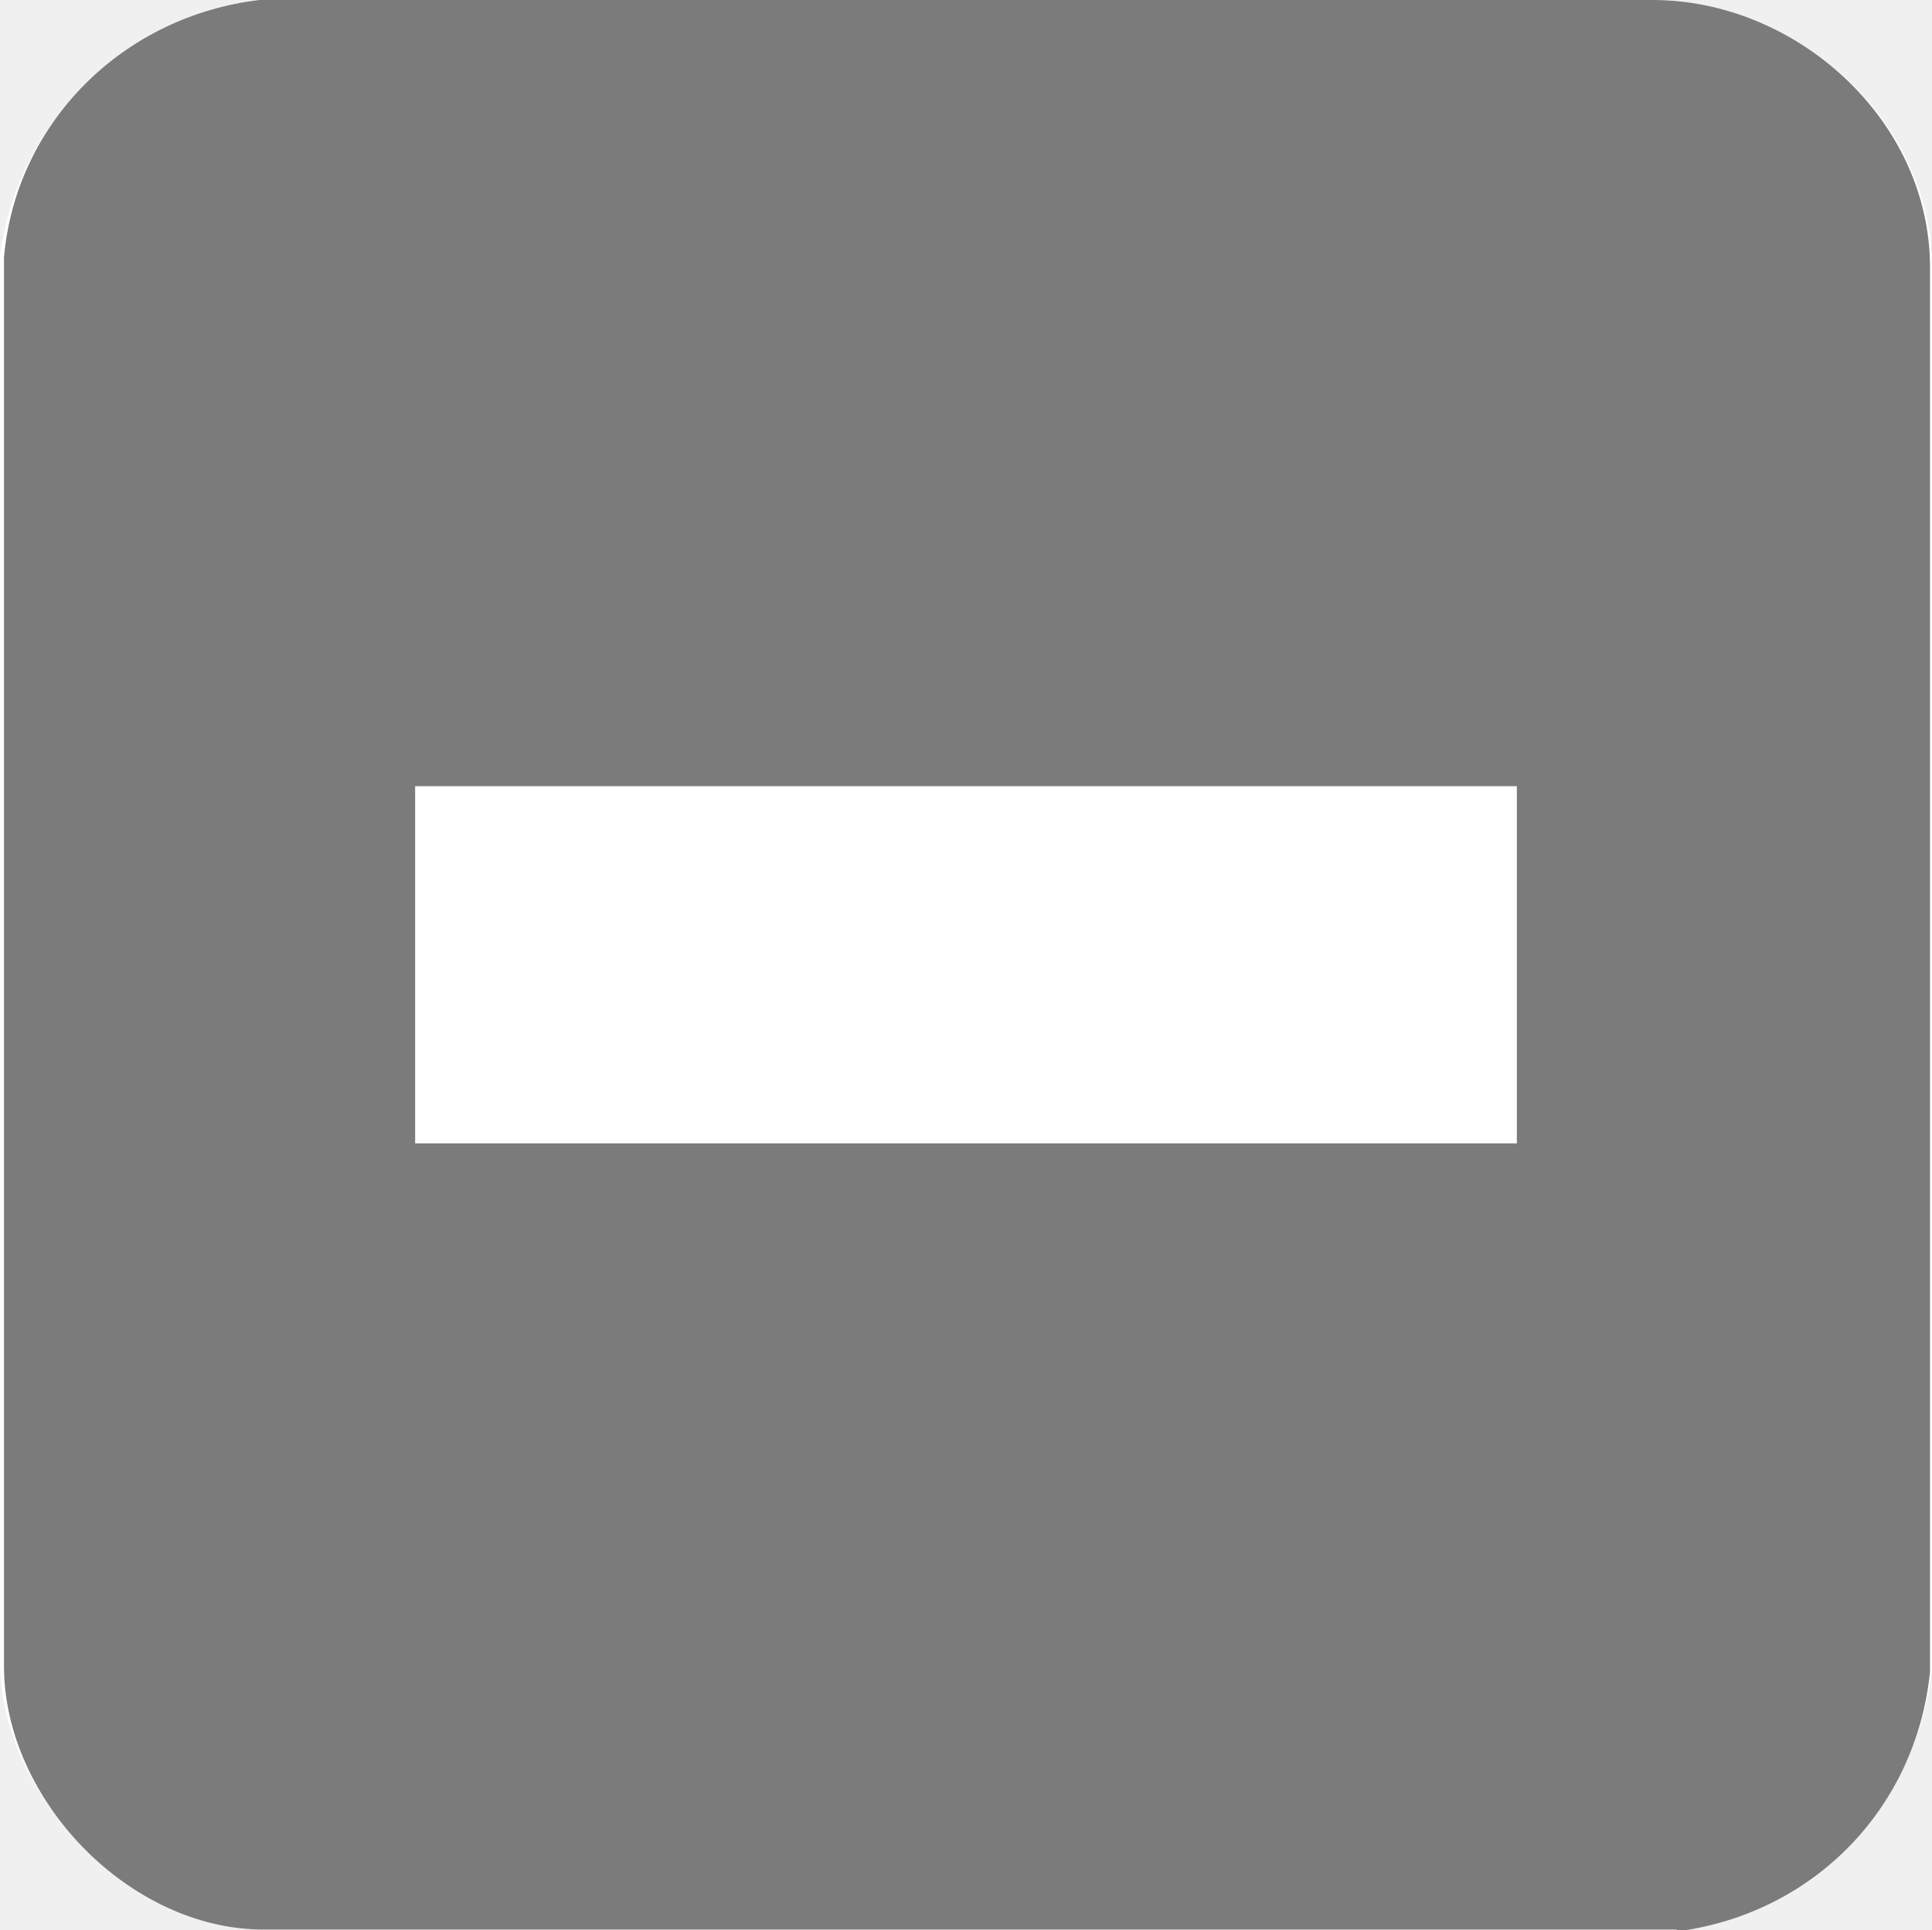
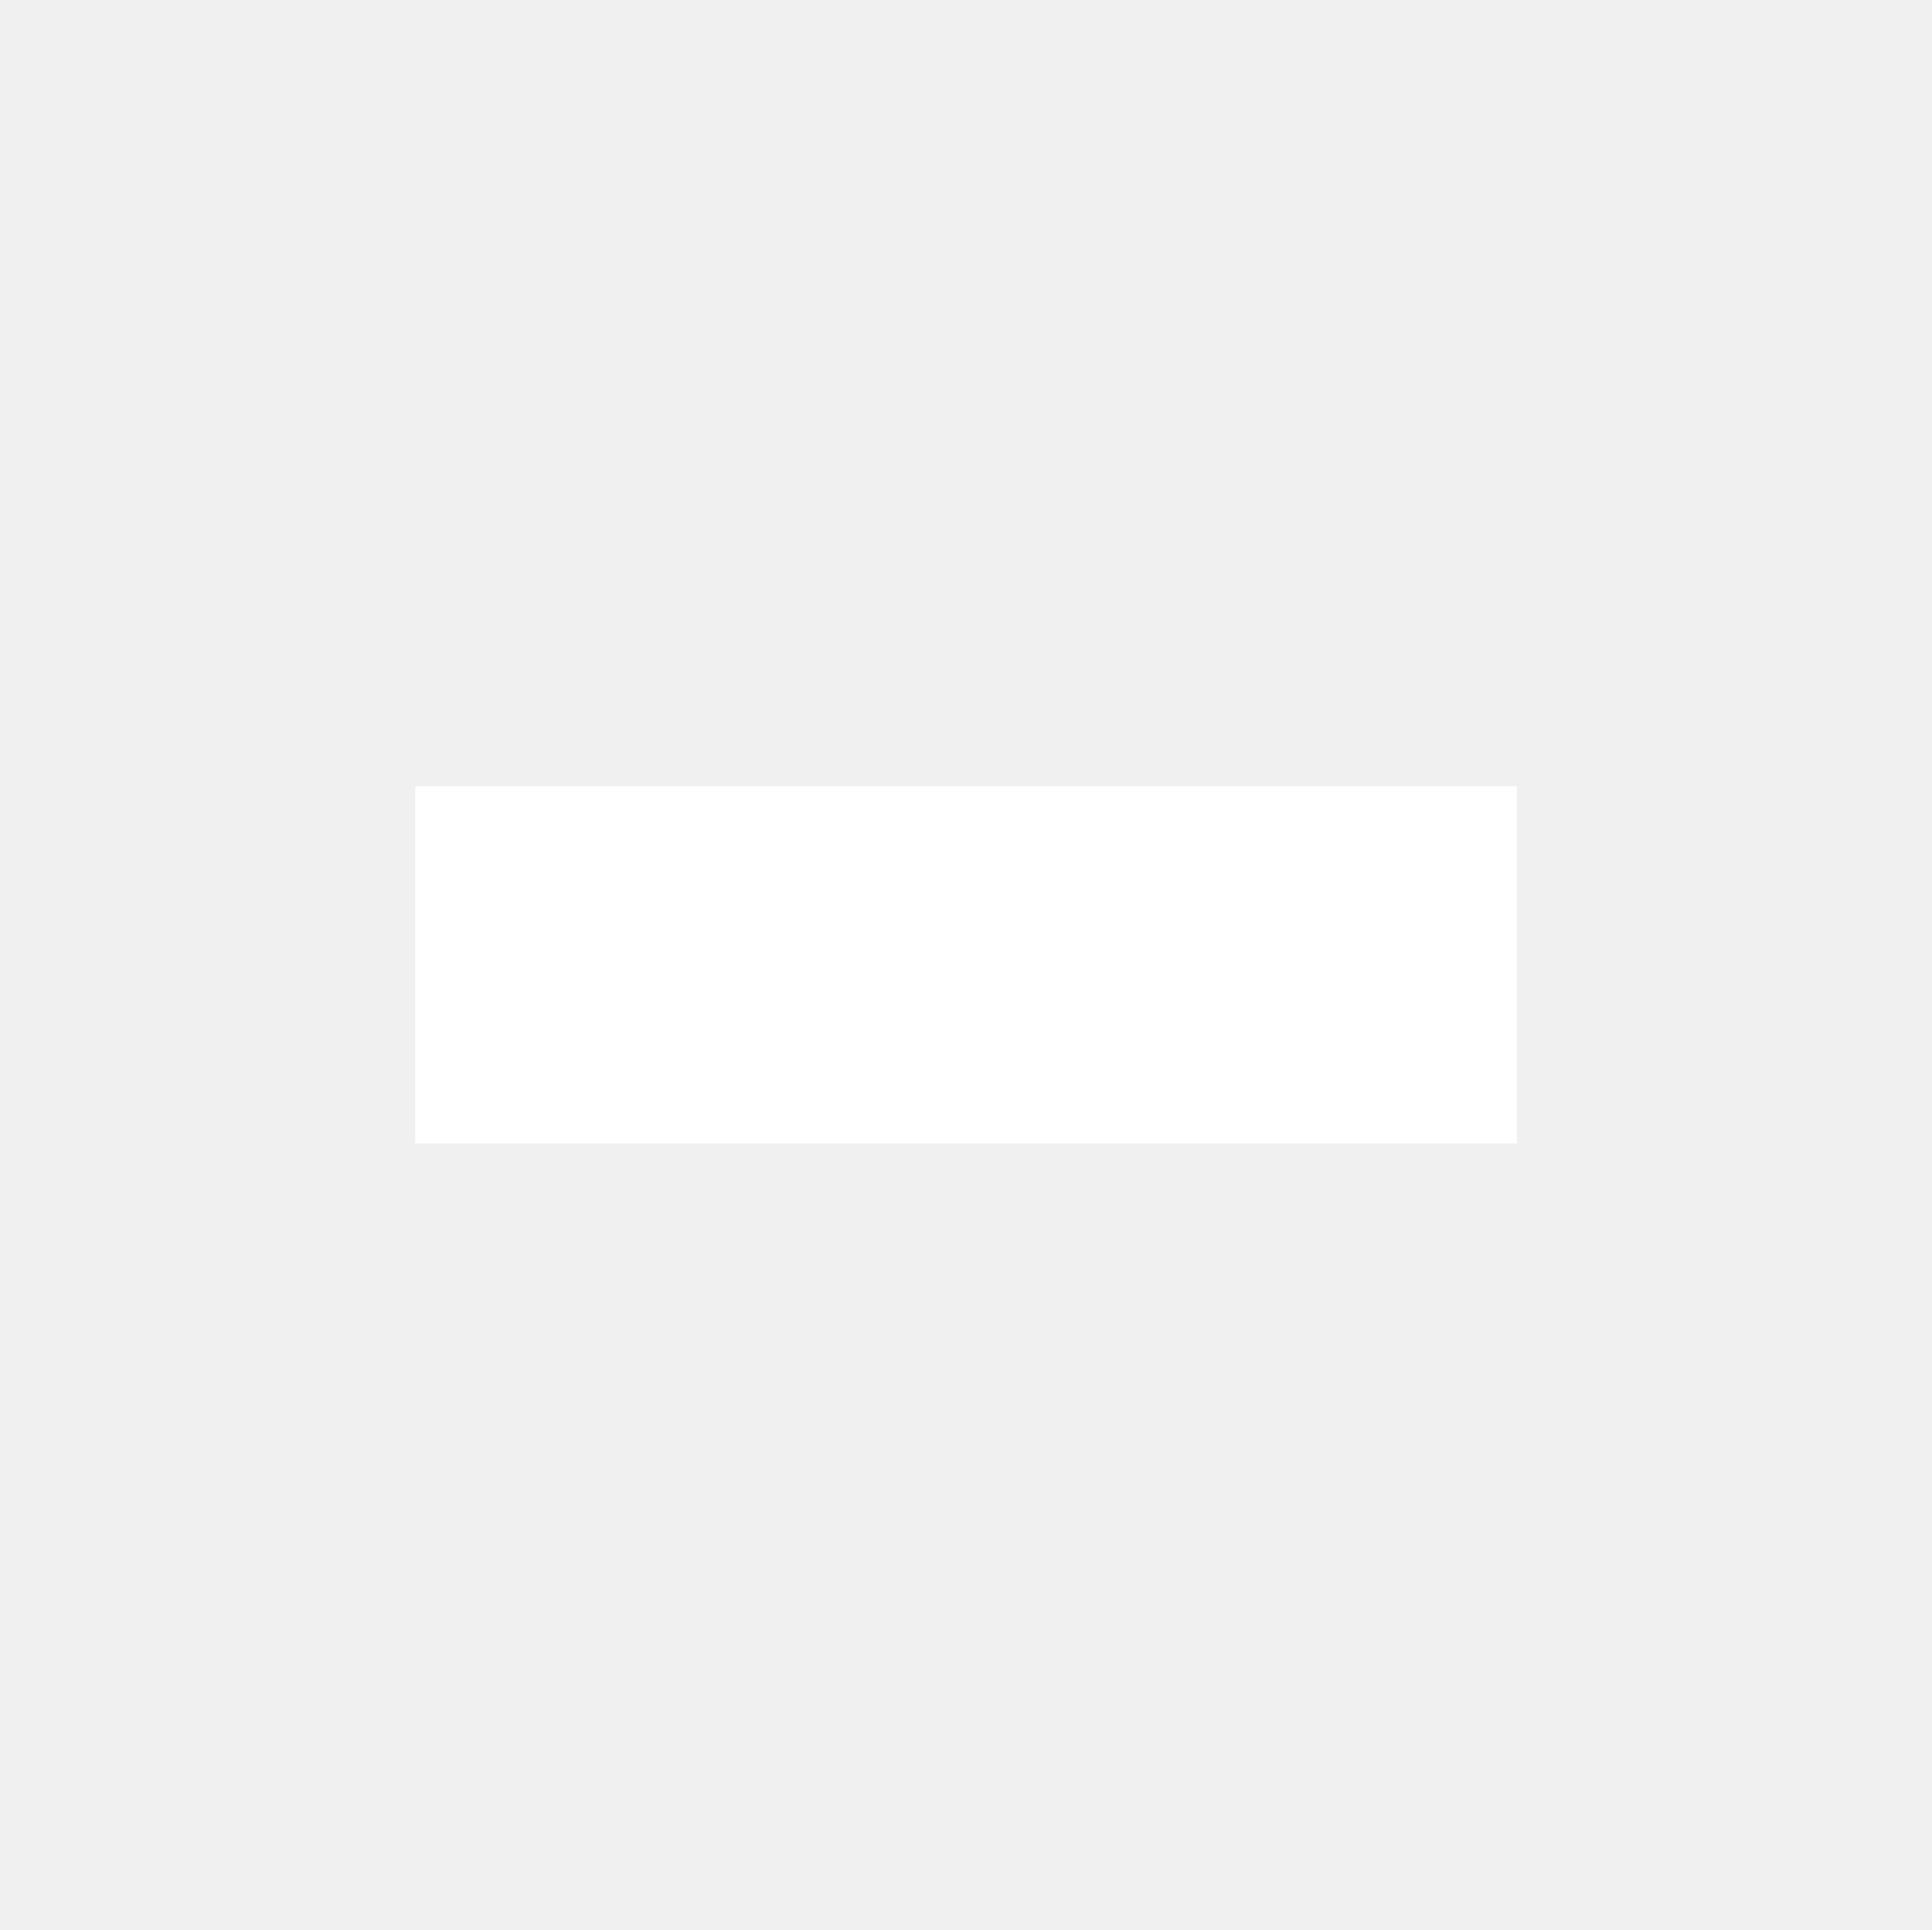
<svg xmlns="http://www.w3.org/2000/svg" id="Layer_1" version="1.1" viewBox="0 0 96.8 96.7">
  <defs>
    <style>
      .st0 {
        fill: #fff;
      }
- 
-       .st1 {
-         fill: #7b7b7b;
-       }
    </style>
  </defs>
-   <g id="Layer_2">
-     <g id="Layer_11">
-       <g id="dE4CDw">
-         <g>
-           <path class="st0" d="M84,96.7c6.9-.9,12-6.2,12.8-13V13.4c0-7.4-6.8-13.4-14-13.4H13C6.2.8.9,6.1,0,12.8v70.7c.2,6.7,6.5,13.1,13.2,13.1h70.8Z" />
-           <path class="st1" d="M84,96.7H13.2c-6.7,0-13-6.5-13-13.2V12.9C.8,6.1,6.2.8,13,0h69.8c7.2,0,13.9,6,13.9,13.4v70.4c-.7,6.8-5.8,12.1-12.7,13h0Z" />
-         </g>
-       </g>
-     </g>
-   </g>
  <polygon class="st0" points="76 39.4 20.8 39.4 20.8 57.3 76 57.3 76 39.4" />
</svg>
